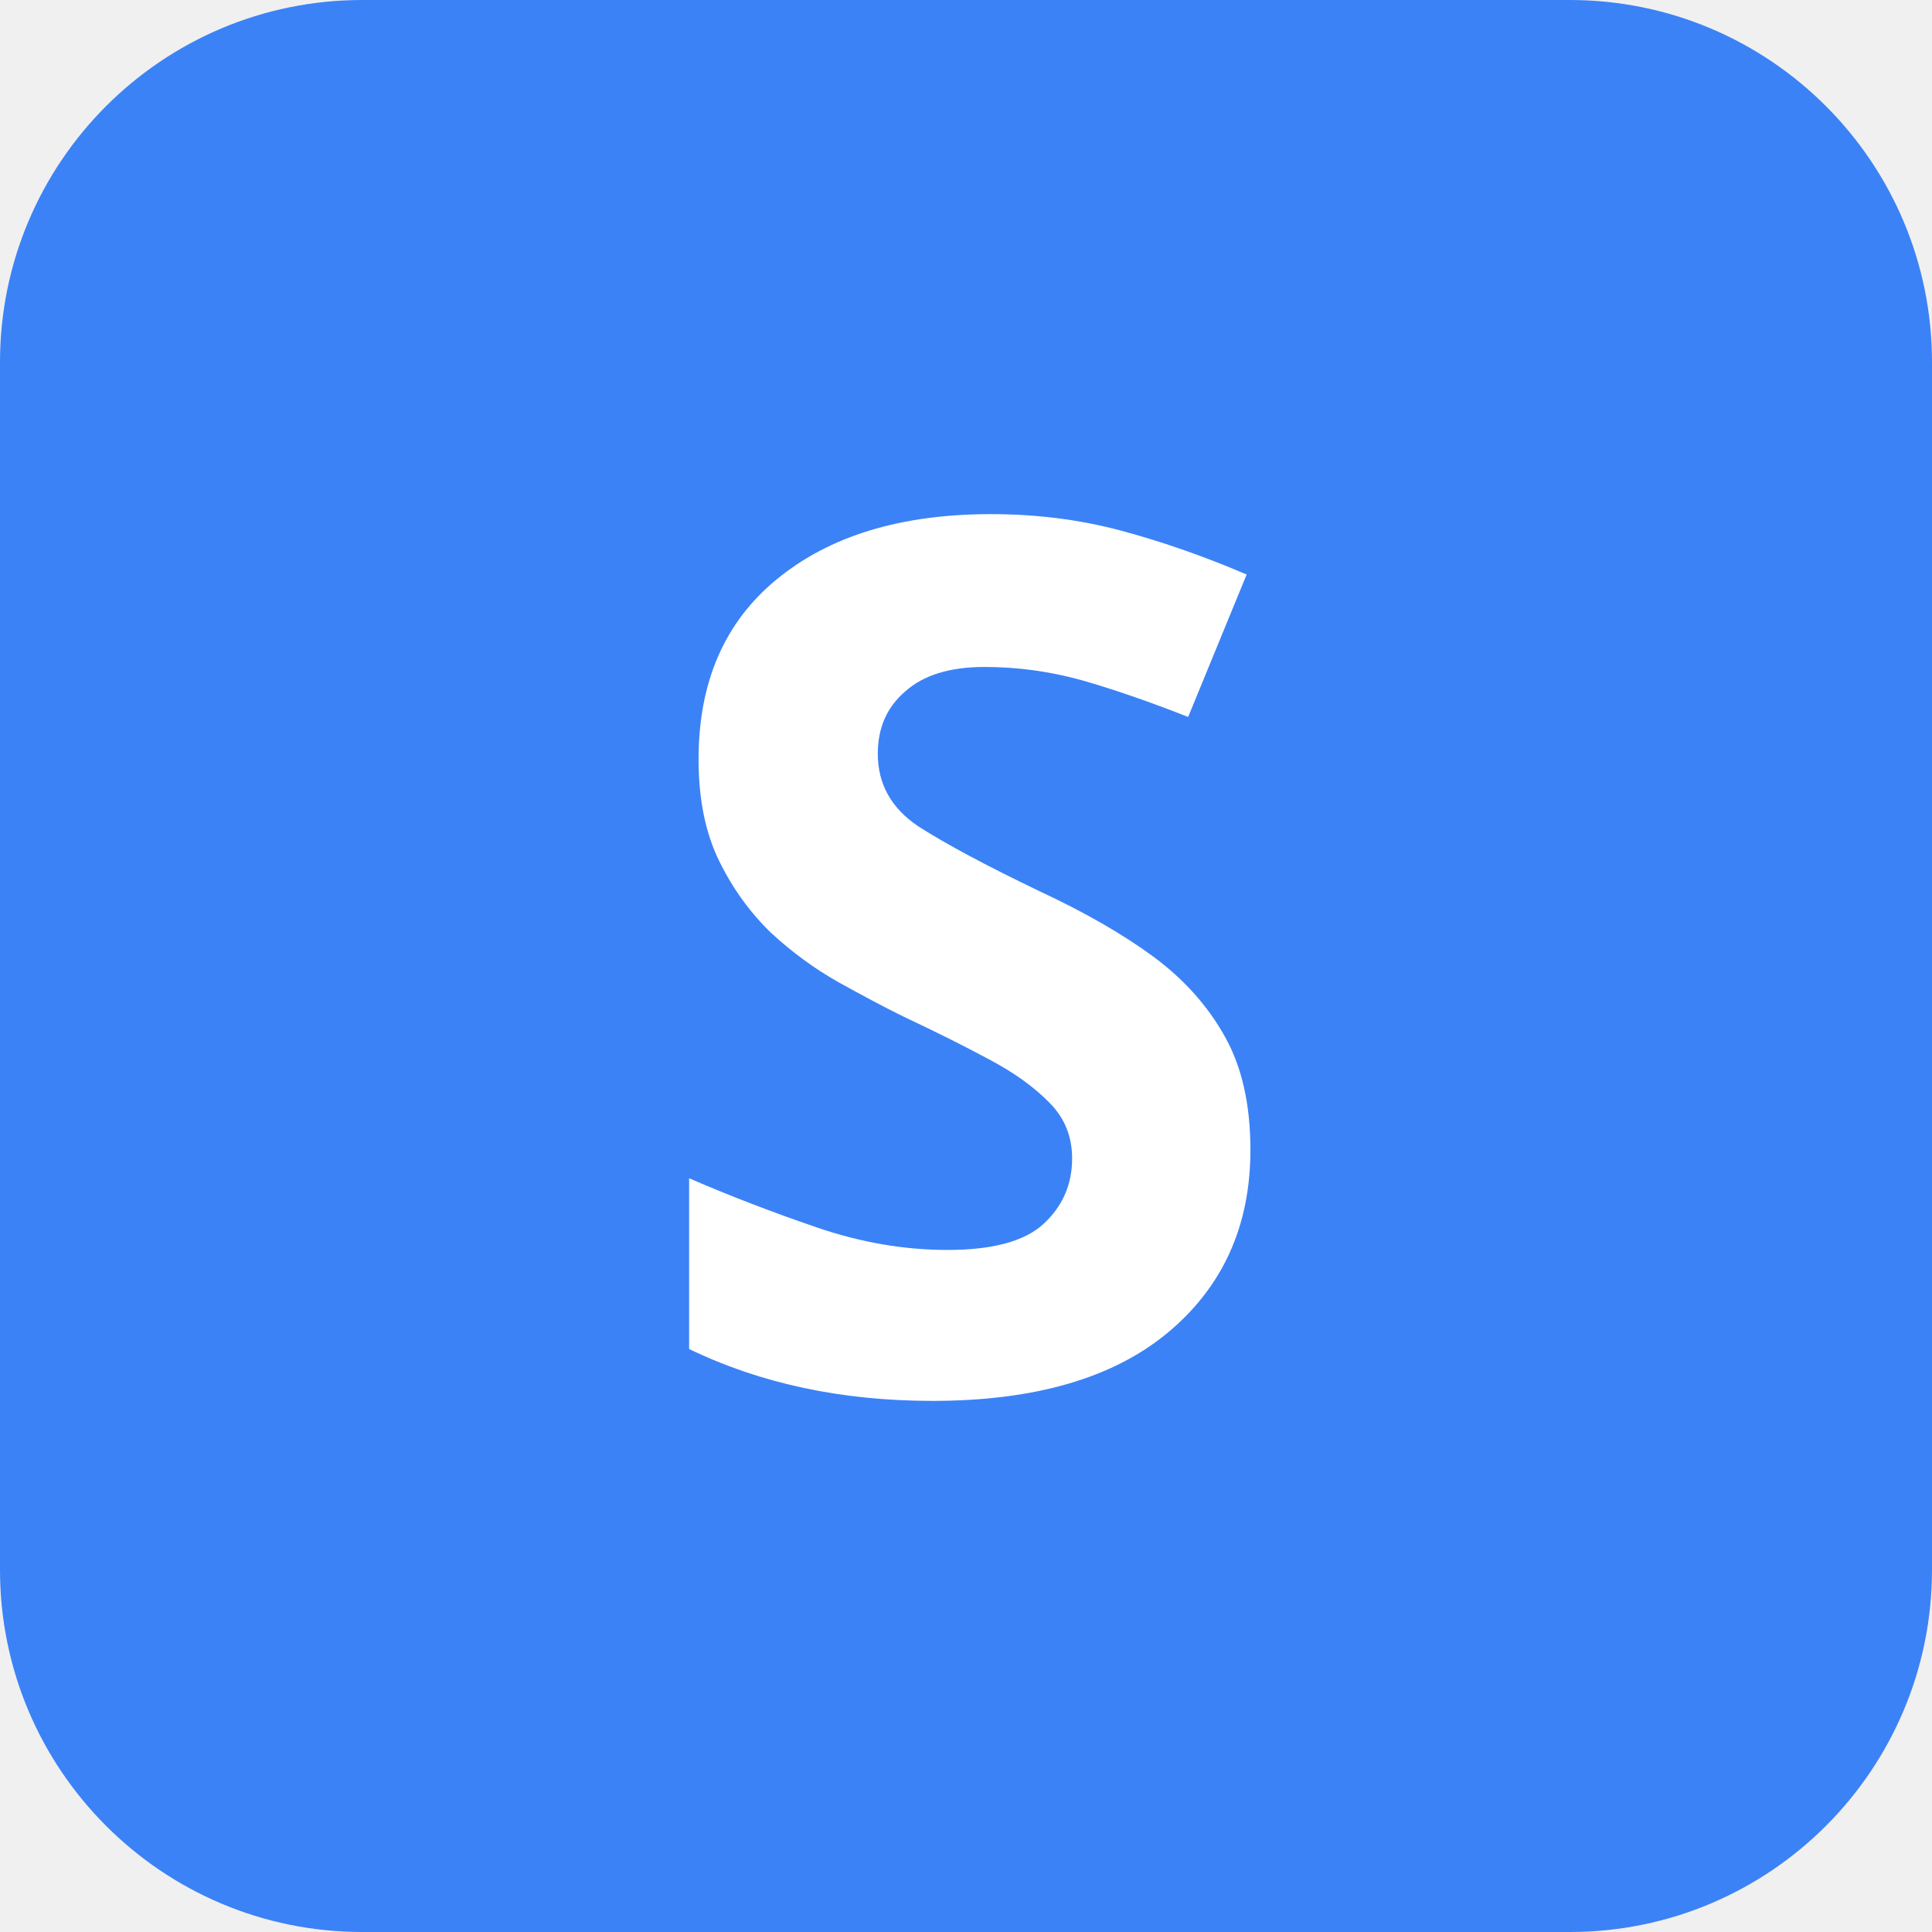
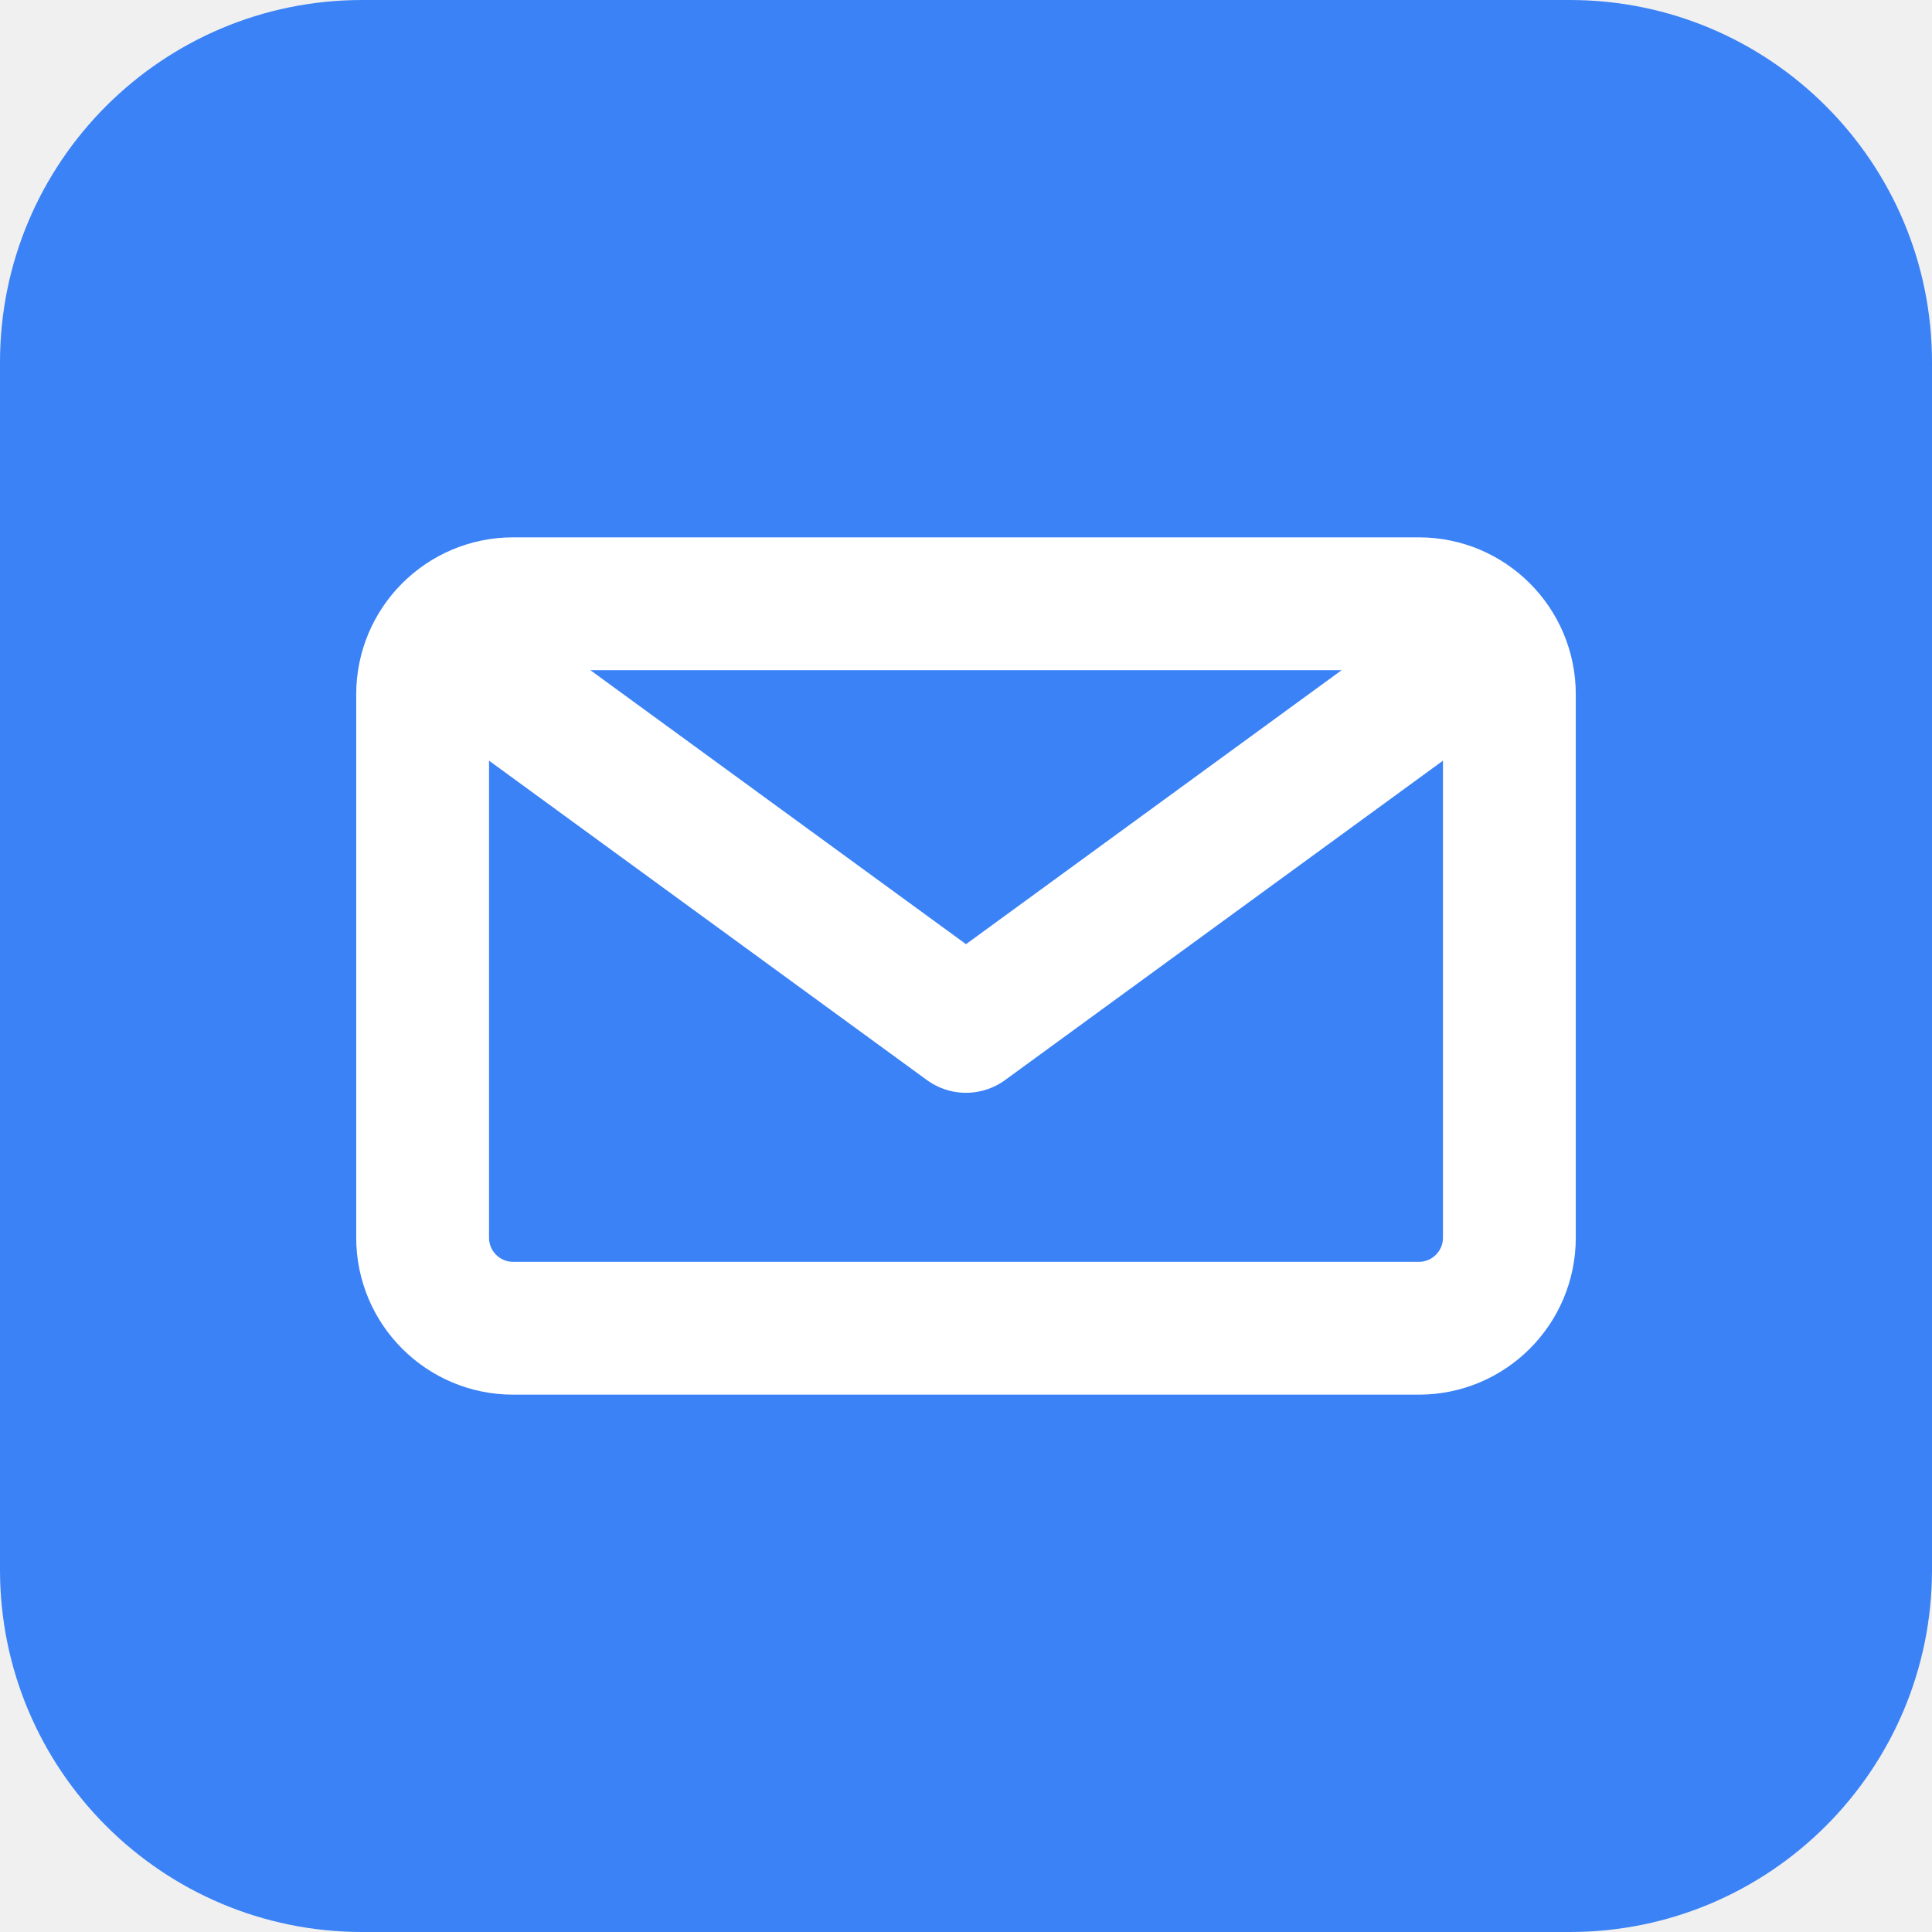
<svg xmlns="http://www.w3.org/2000/svg" viewBox="0 0 32 32">
  <rect width="32" height="32" rx="6" fill="#3b82f6" />
-   <text x="16" y="23" font-family="system-ui,sans-serif" font-size="20" font-weight="700" fill="#ffffff" text-anchor="middle">S</text>
+   <g fill="none" stroke="#ffffff" stroke-width="2.2" stroke-linejoin="round" stroke-linecap="round">
+     <rect x="7" y="10" width="18" height="12" rx="1.5" />
+     <path d="M7.5 10.8 16 17 24.5 10.8" />
+   </g>
</svg>
